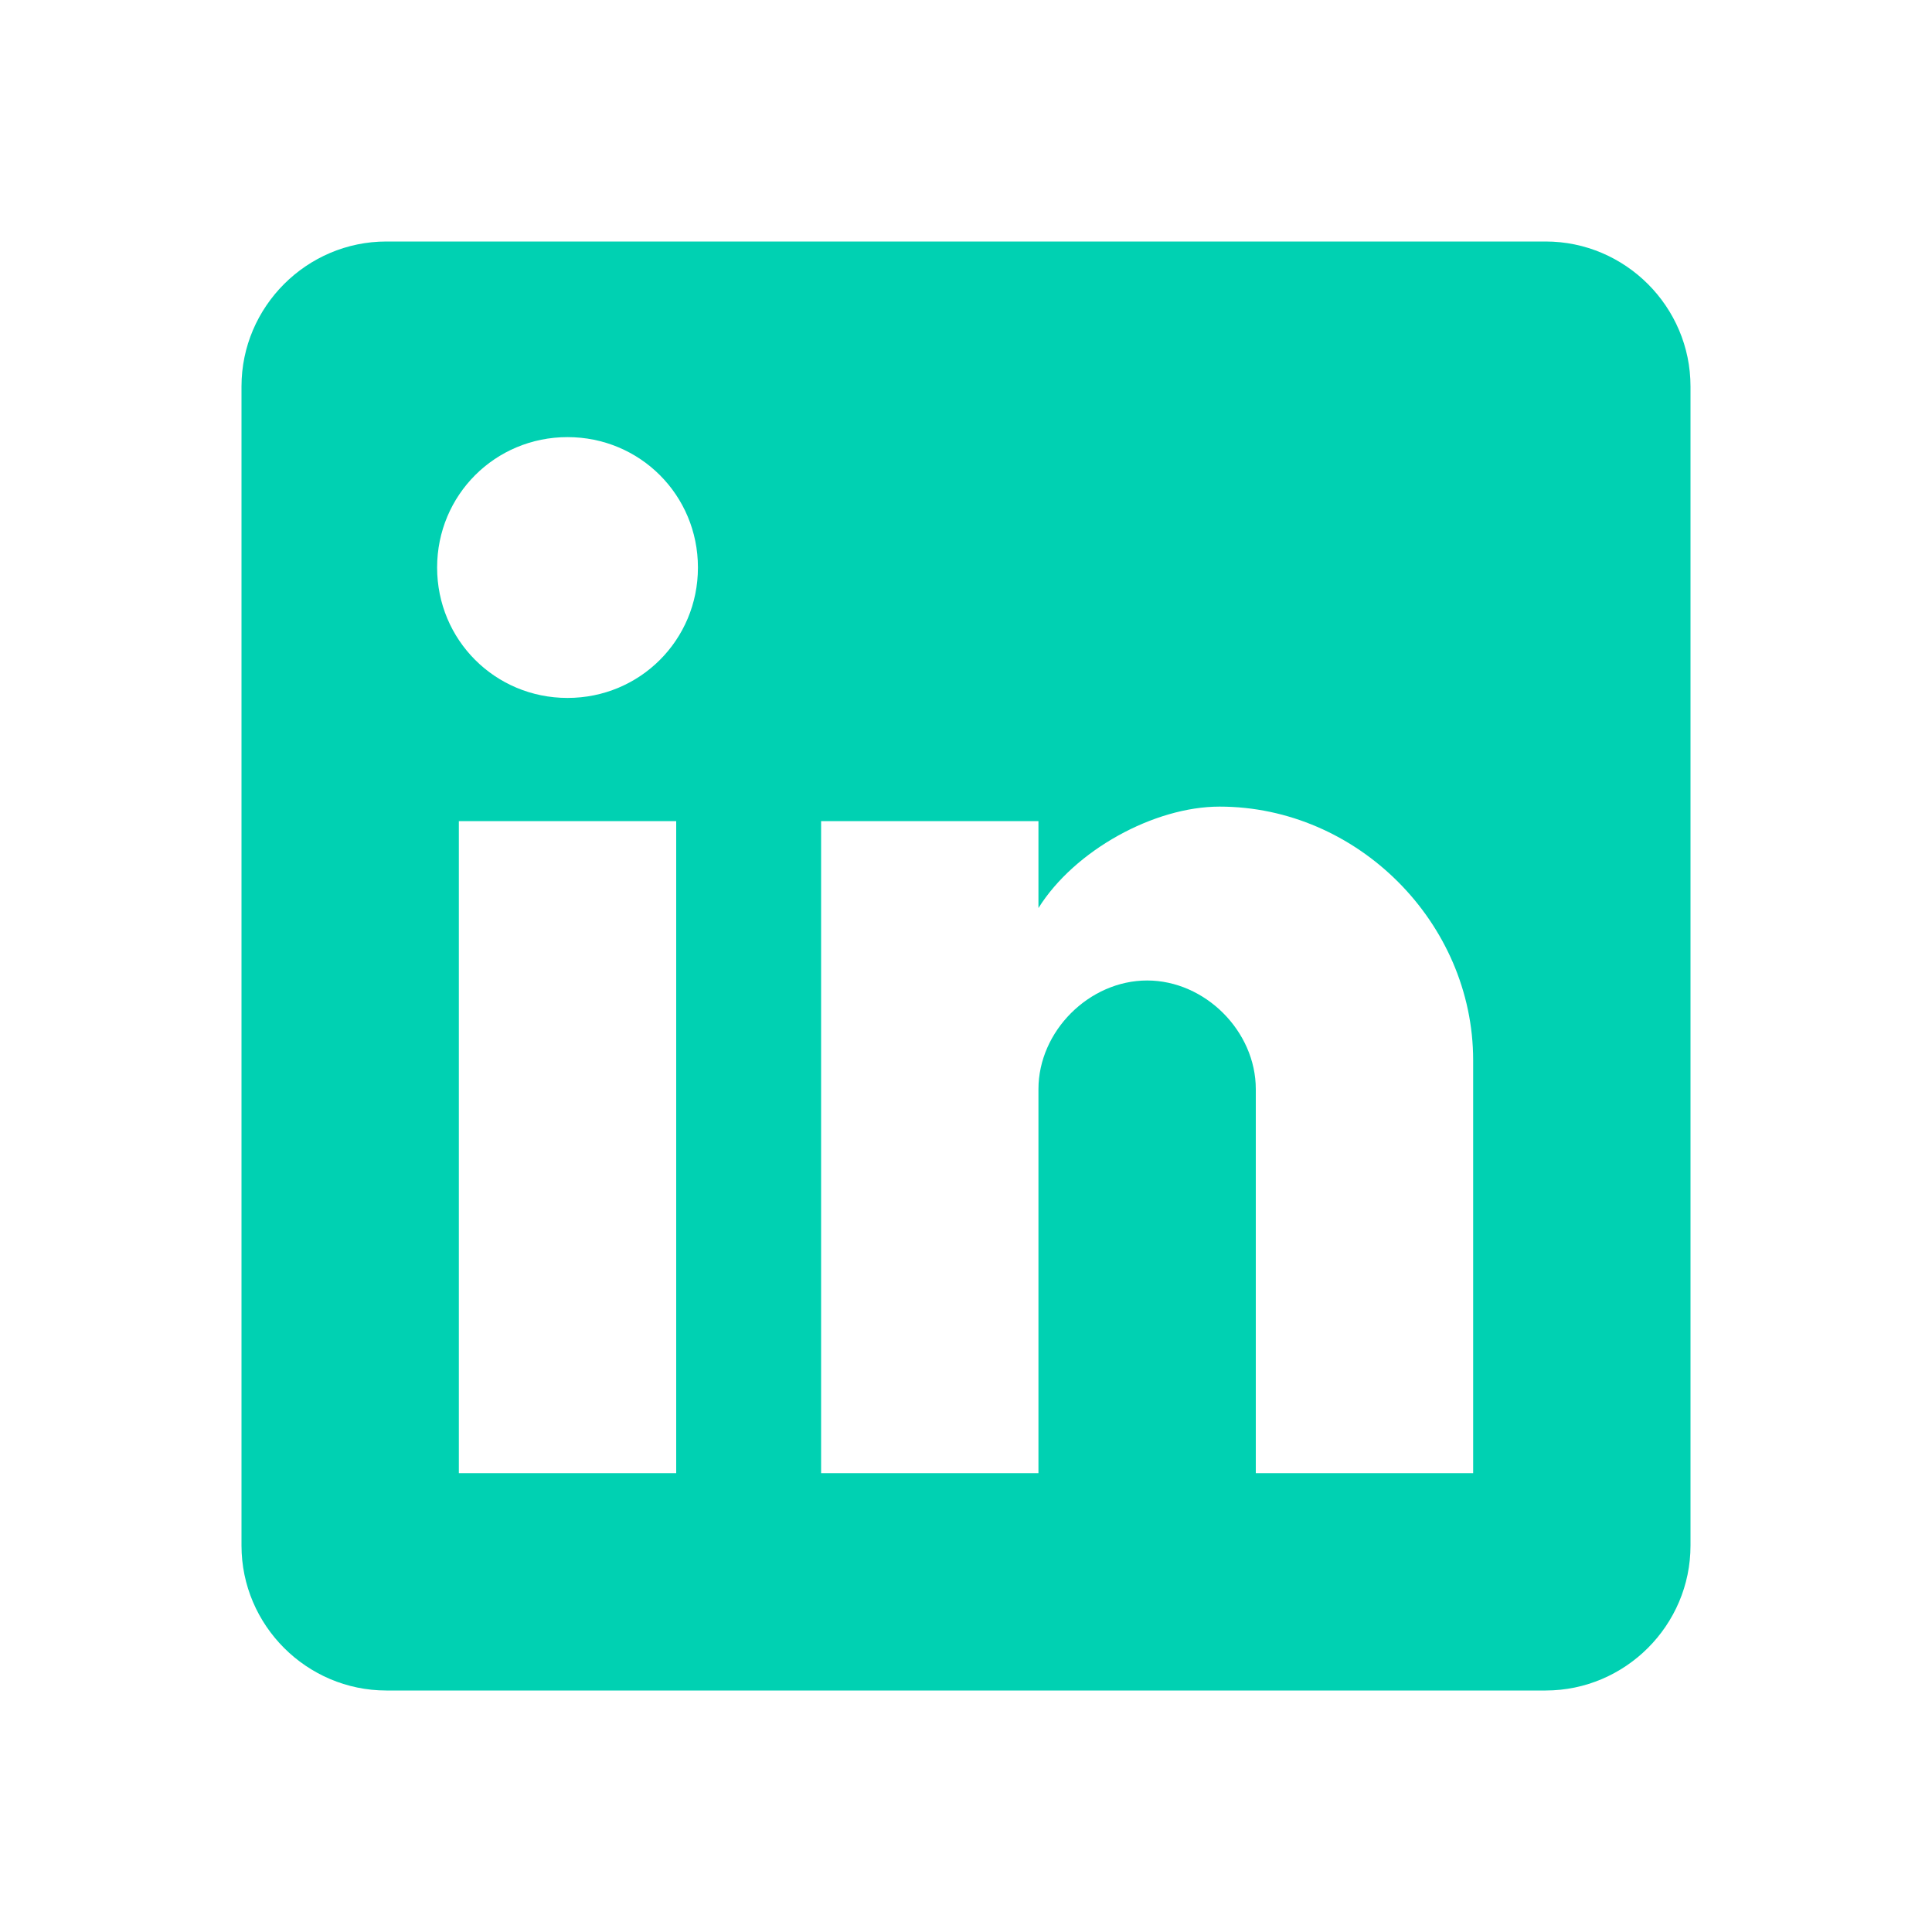
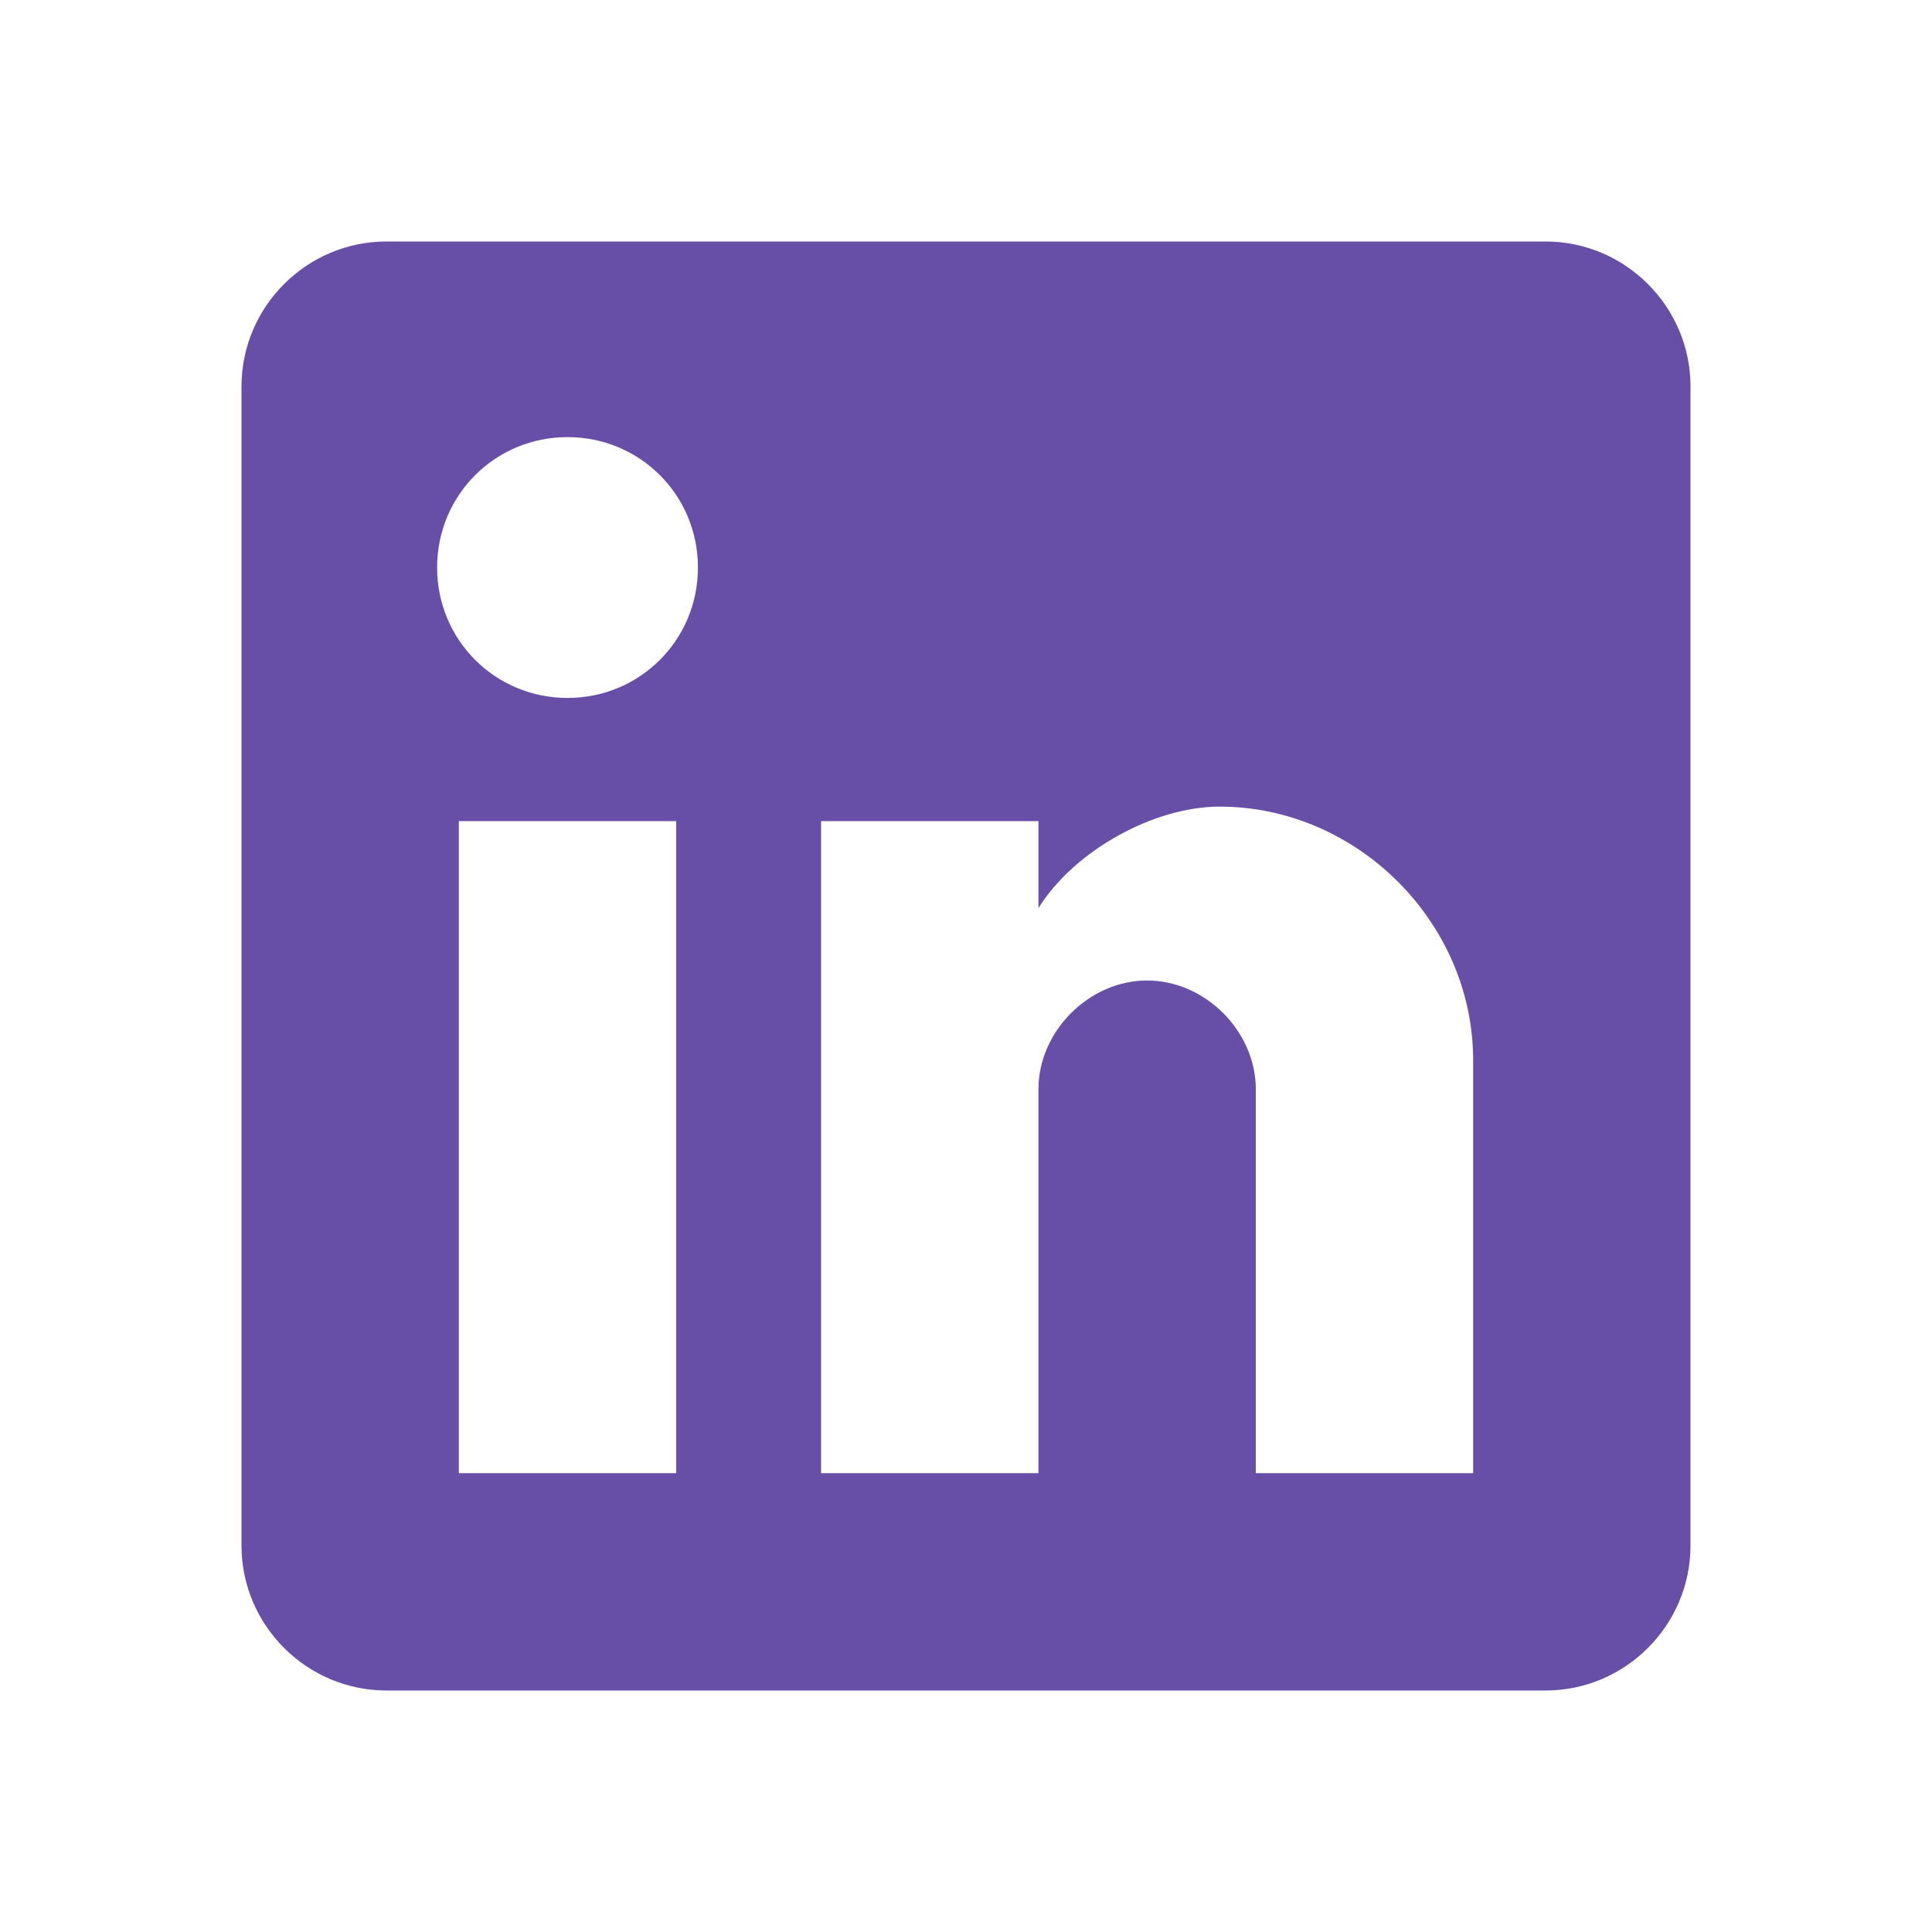
<svg xmlns="http://www.w3.org/2000/svg" width="24" height="24" viewBox="0 0 24 24" fill="none">
-   <path d="M19.2 3H4.8C3.81 3 3 3.81 3 4.8V19.2C3 20.19 3.81 21 4.8 21H19.2C20.19 21 21 20.19 21 19.2V4.8C21 3.81 20.19 3 19.2 3ZM8.4 18.3H5.7V10.2H8.4V18.3ZM7.05 8.67C6.15 8.67 5.43 7.95 5.43 7.05C5.43 6.15 6.15 5.43 7.05 5.43C7.95 5.43 8.67 6.15 8.67 7.05C8.67 7.95 7.95 8.67 7.05 8.67ZM18.3 18.3H15.6V13.53C15.6 12.81 14.97 12.18 14.25 12.18C13.53 12.18 12.9 12.81 12.9 13.53V18.3H10.2V10.2H12.9V11.28C13.35 10.56 14.34 10.02 15.15 10.02C16.86 10.02 18.3 11.46 18.3 13.17V18.3Z" fill="#00D1B2" />
+   <path d="M19.2 3H4.8C3.81 3 3 3.81 3 4.8V19.2C3 20.19 3.81 21 4.8 21H19.2C20.19 21 21 20.19 21 19.2V4.8C21 3.81 20.19 3 19.2 3ZM8.4 18.3H5.7V10.2H8.4V18.3ZM7.05 8.67C6.15 8.67 5.43 7.95 5.43 7.05C5.43 6.15 6.15 5.43 7.05 5.43C7.95 5.43 8.67 6.15 8.67 7.05C8.67 7.95 7.95 8.67 7.05 8.67ZM18.3 18.3H15.6V13.53C15.6 12.81 14.97 12.18 14.25 12.18C13.53 12.18 12.9 12.81 12.9 13.53V18.3H10.2V10.2H12.9V11.28C13.35 10.56 14.34 10.02 15.15 10.02C16.86 10.02 18.3 11.46 18.3 13.17V18.3Z" fill="#674ea7" />
</svg>
